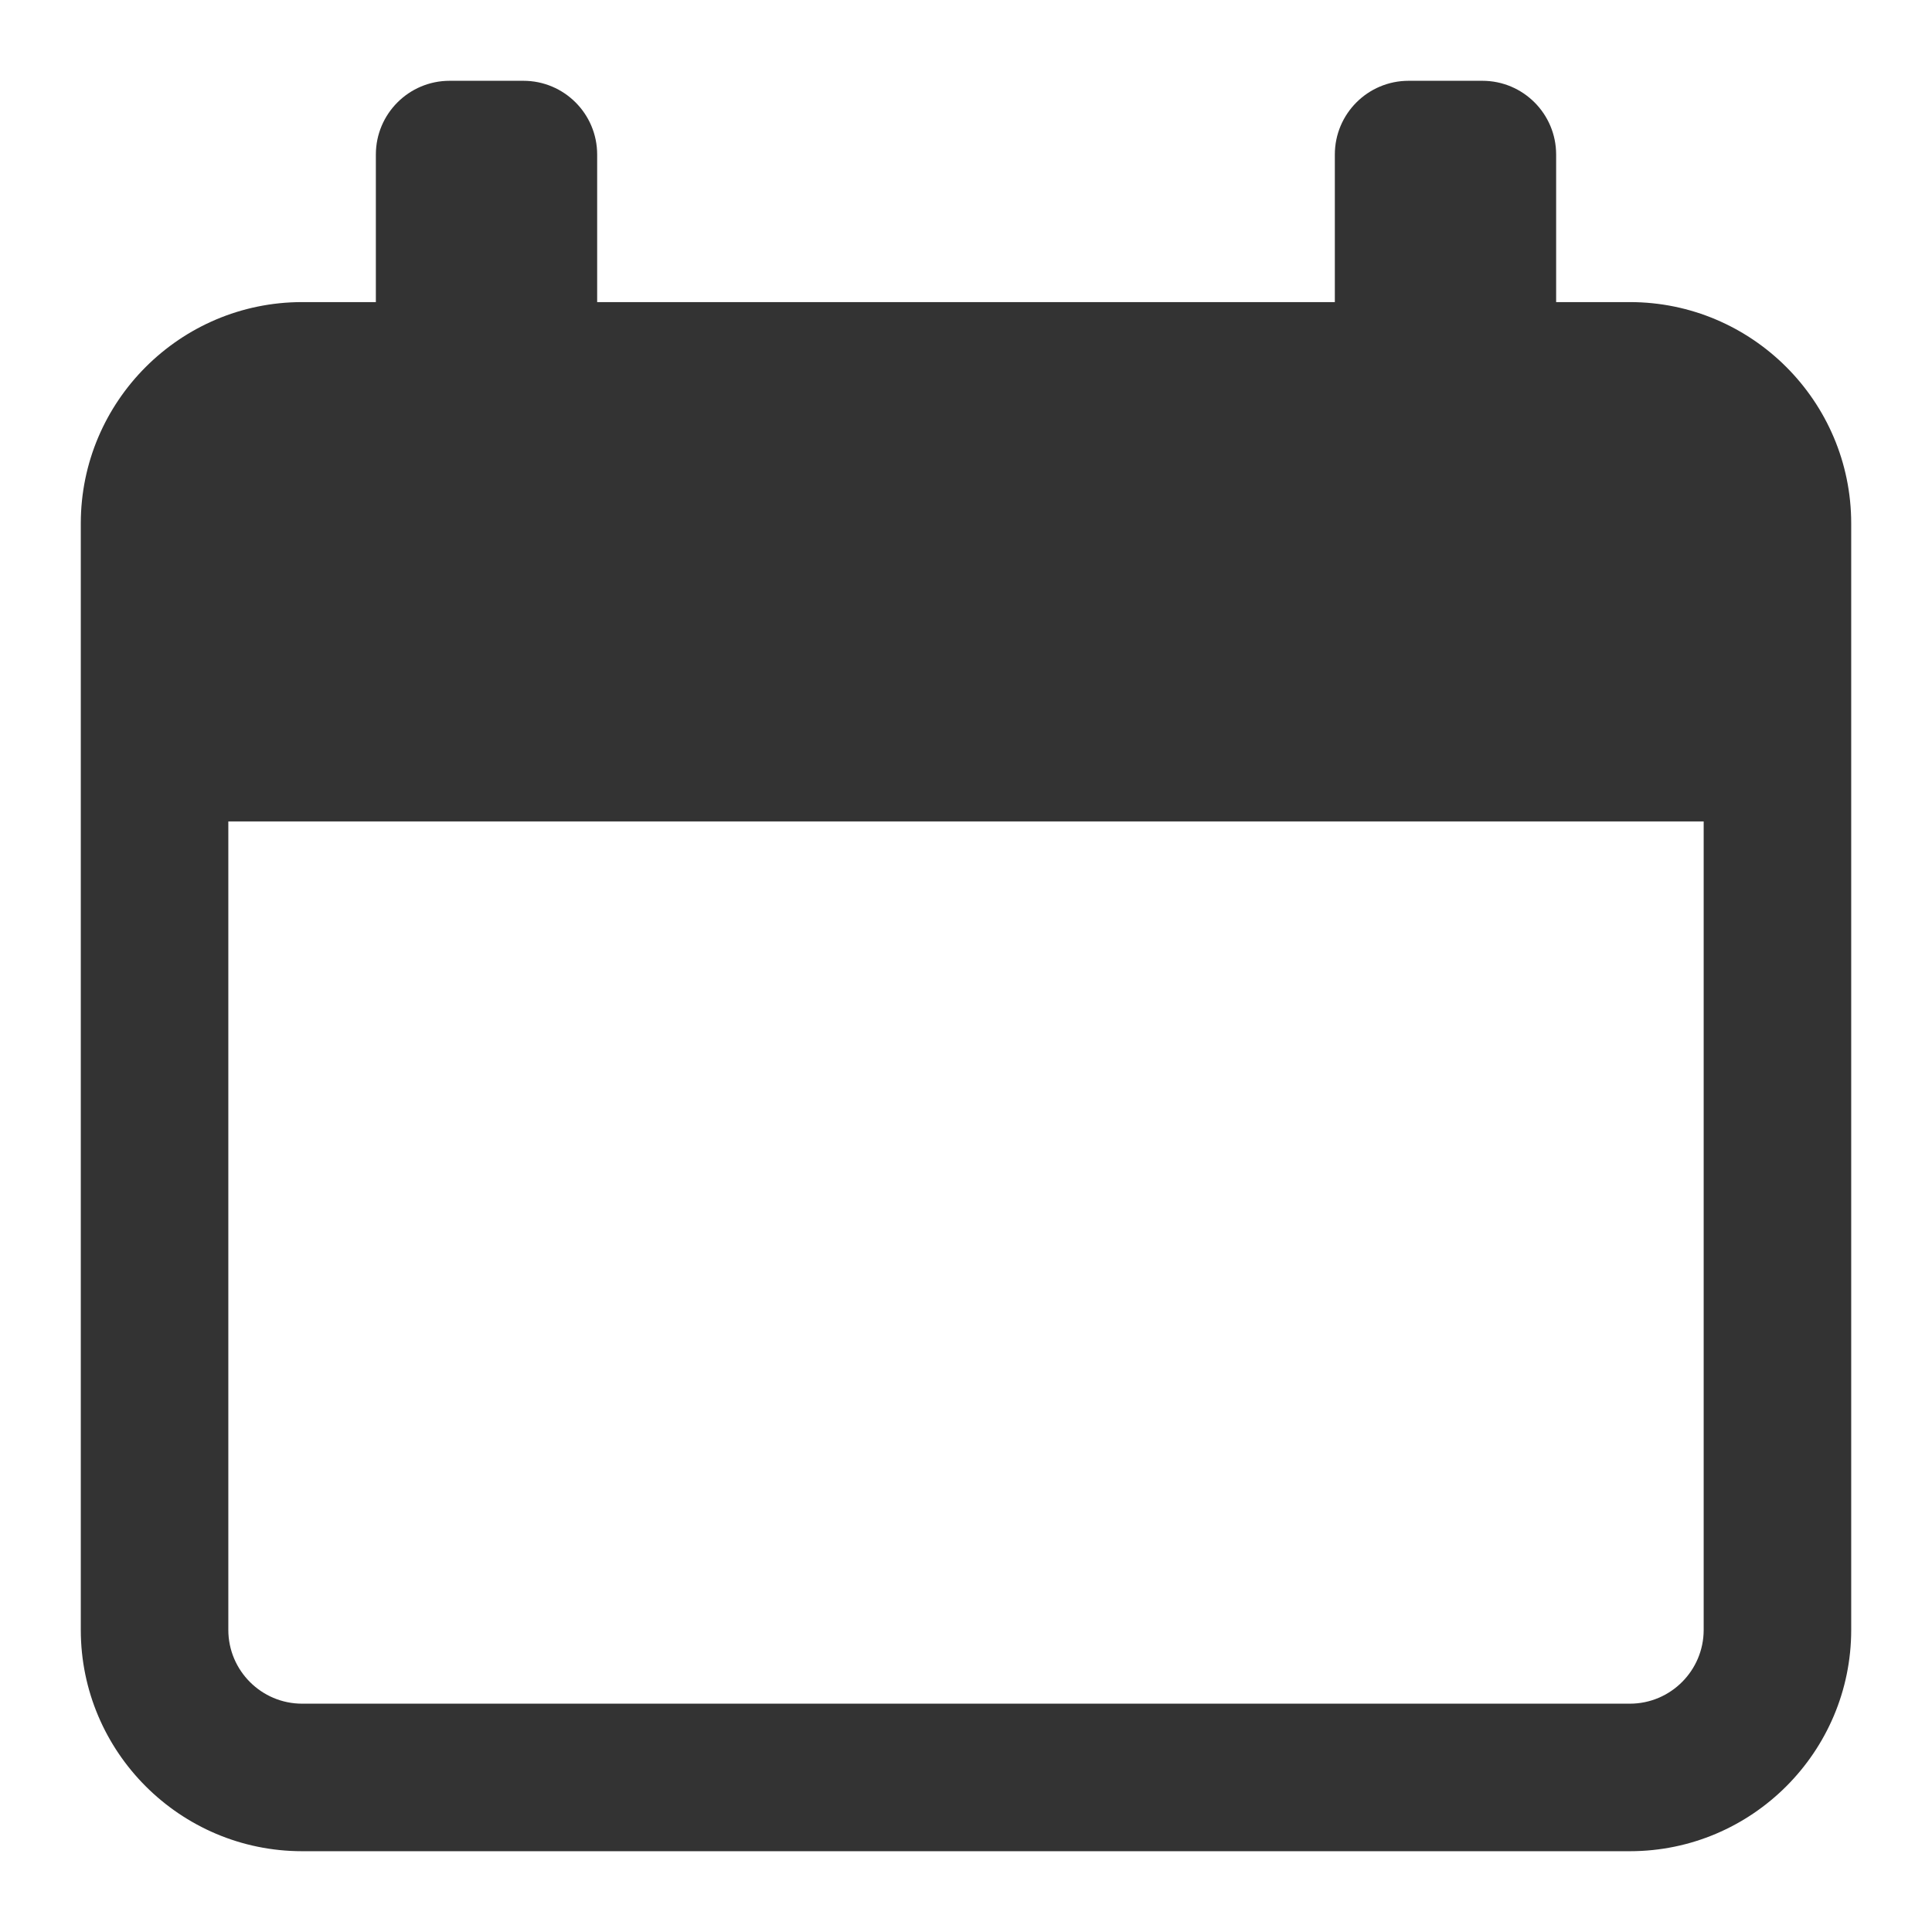
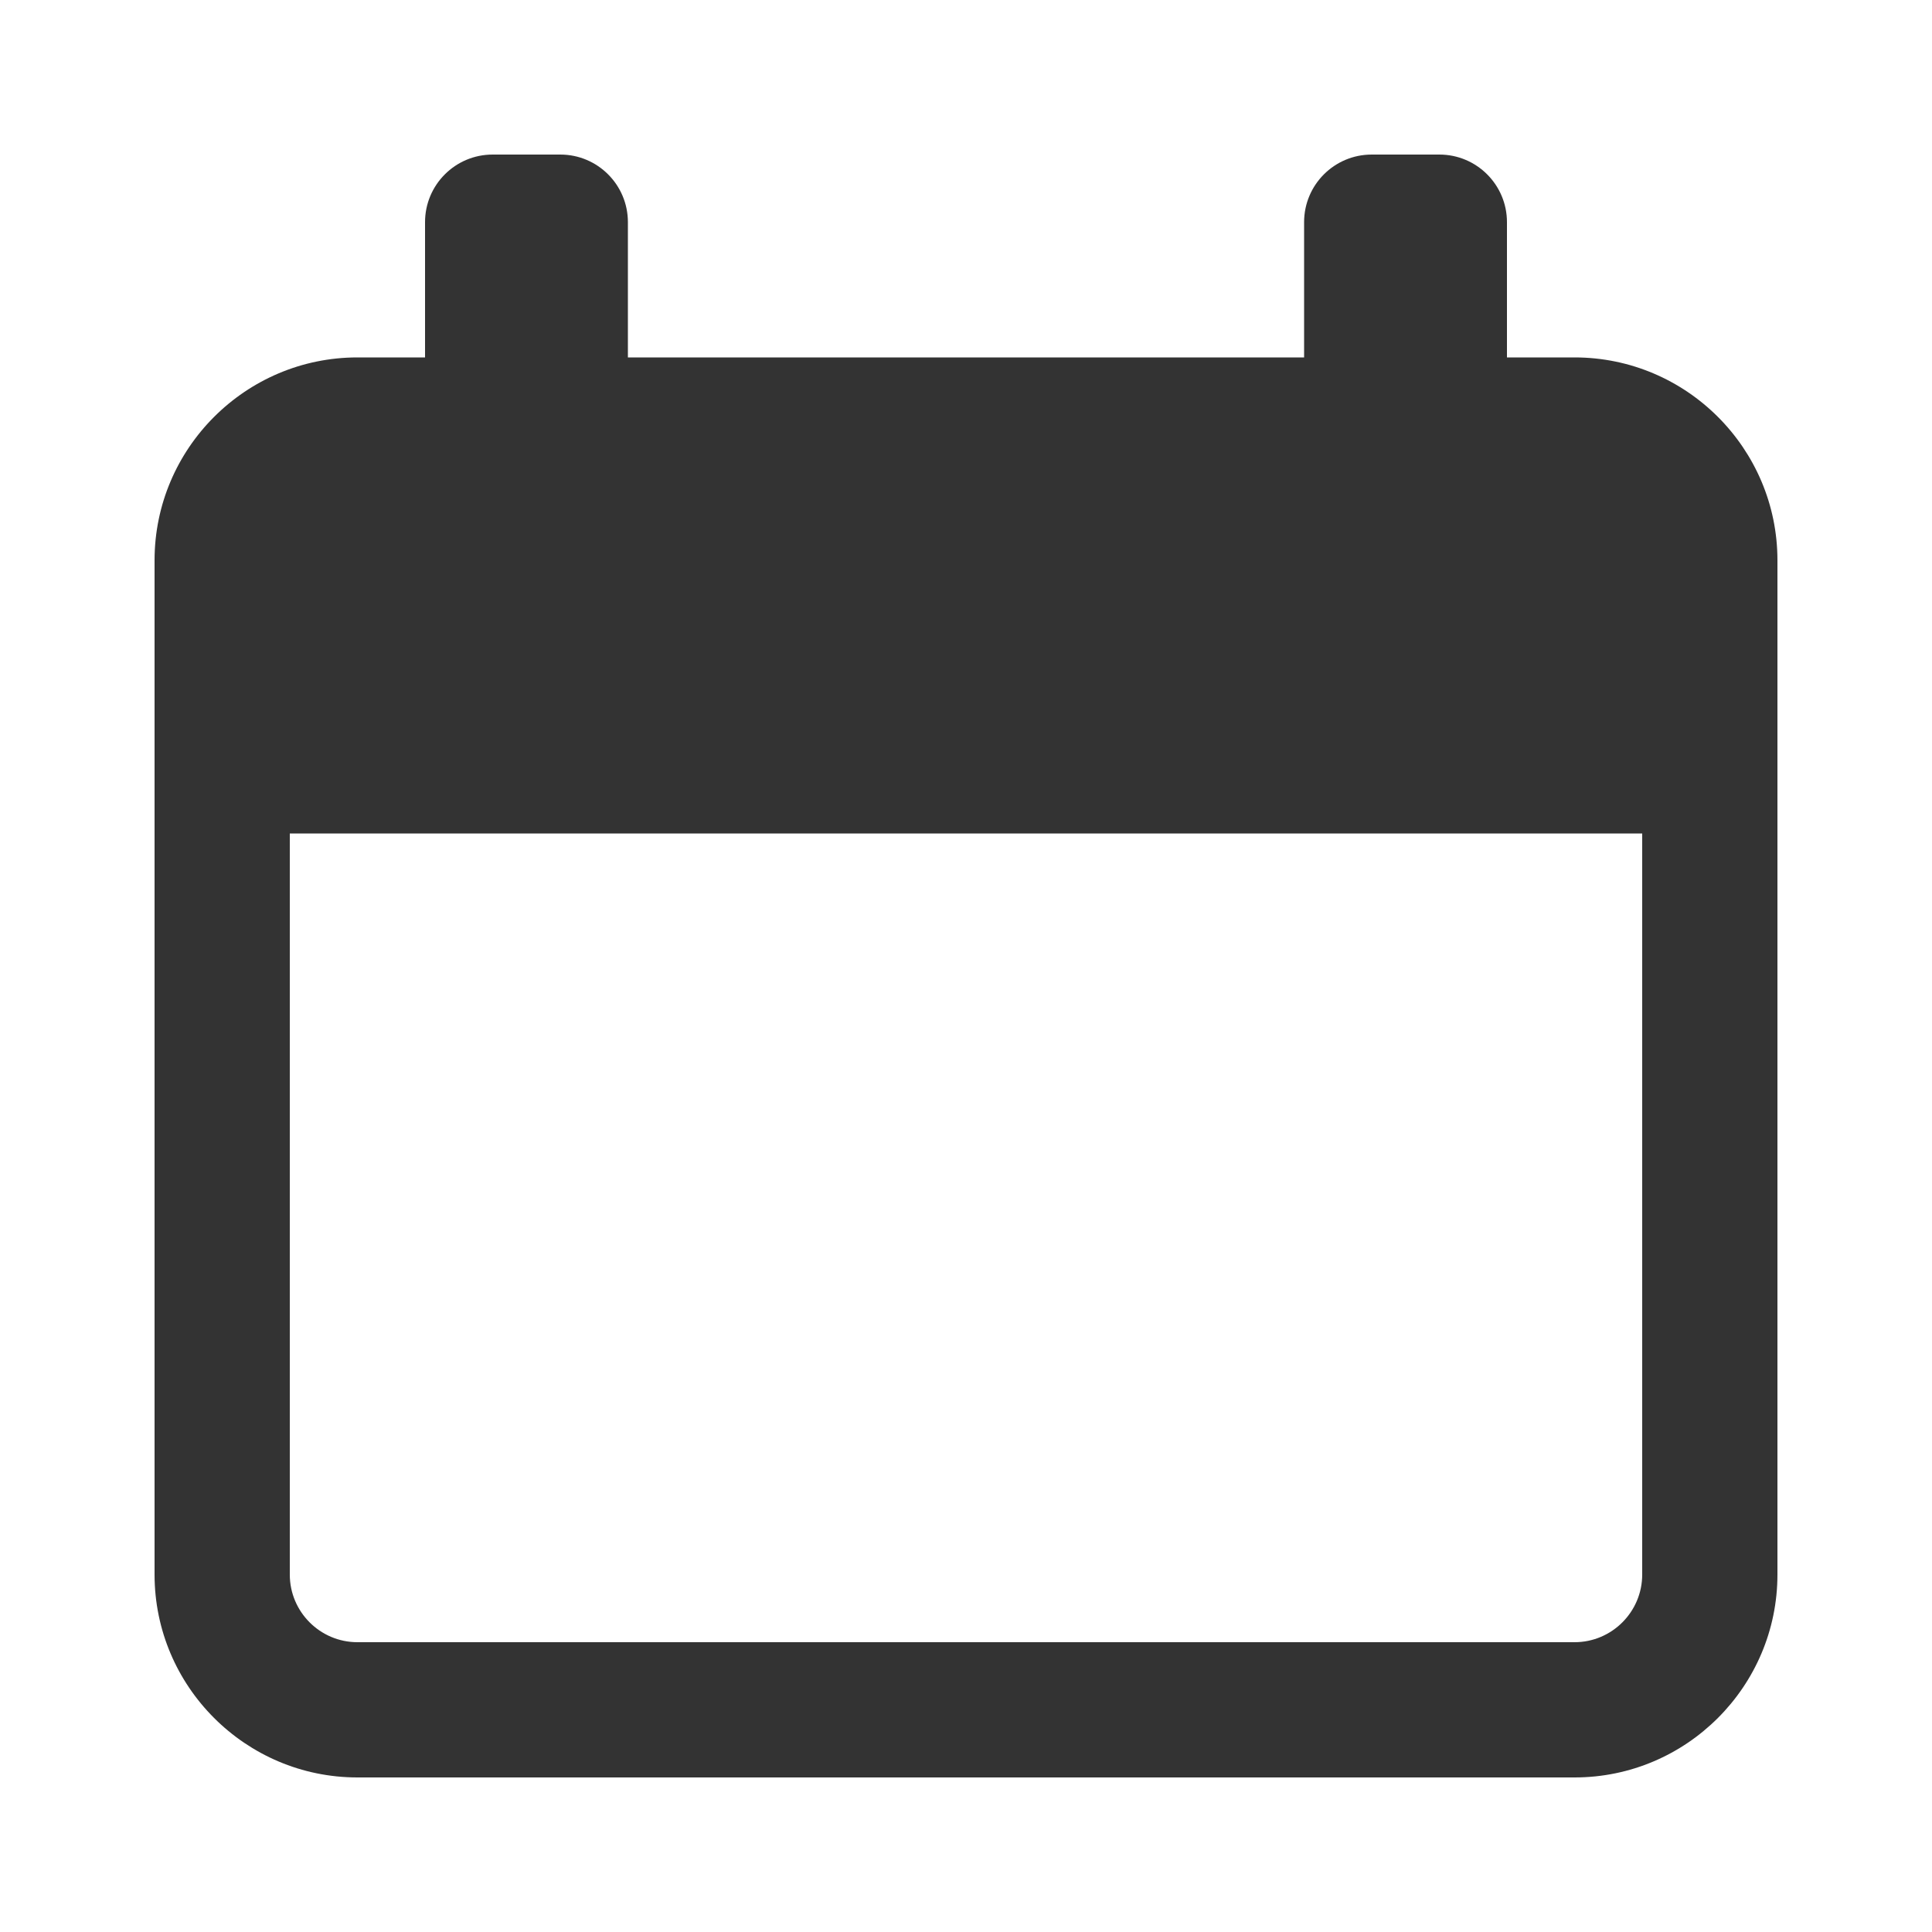
- <svg xmlns="http://www.w3.org/2000/svg" width="22" height="22" viewBox="0 0 22 22" fill="none">
-   <path d="M18.56 3.44H17.72V1.76C17.72 1.296 17.344 0.92 16.88 0.92H16.04C15.576 0.92 15.2 1.296 15.2 1.76V3.44H6.8V1.76C6.8 1.296 6.424 0.92 5.96 0.92H5.12C4.656 0.92 4.28 1.296 4.28 1.76V3.44H3.44C2.051 3.44 0.92 4.571 0.92 5.96V18.56C0.92 19.949 2.051 21.08 3.44 21.08H18.56C19.949 21.08 21.08 19.949 21.08 18.56V5.96C21.08 4.571 19.949 3.44 18.56 3.44ZM19.4 18.56C19.4 19.023 19.023 19.4 18.56 19.4H3.44C2.977 19.4 2.6 19.023 2.6 18.56V9.354H19.4V18.56Z" fill="#333333" />
+ <svg xmlns="http://www.w3.org/2000/svg" width="24" height="24" viewBox="0 0 24 24" fill="none">
+   <path d="M19.56 4.44H18.72V2.76C18.72 2.296 18.344 1.92 17.88 1.92H17.04C16.576 1.92 16.2 2.296 16.2 2.76V4.44H7.8V2.76C7.8 2.296 7.424 1.92 6.96 1.92H6.12C5.656 1.92 5.28 2.296 5.28 2.76V4.44H4.44C3.051 4.44 1.92 5.571 1.92 6.96V19.56C1.92 20.949 3.051 22.08 4.44 22.08H19.56C20.949 22.08 22.08 20.949 22.08 19.56V6.96C22.08 5.571 20.949 4.44 19.56 4.44ZM20.4 19.56C20.4 20.023 20.023 20.4 19.56 20.4H4.44C3.977 20.4 3.6 20.023 3.6 19.56V10.354H20.4V19.56Z" fill="#333333" />
</svg>
